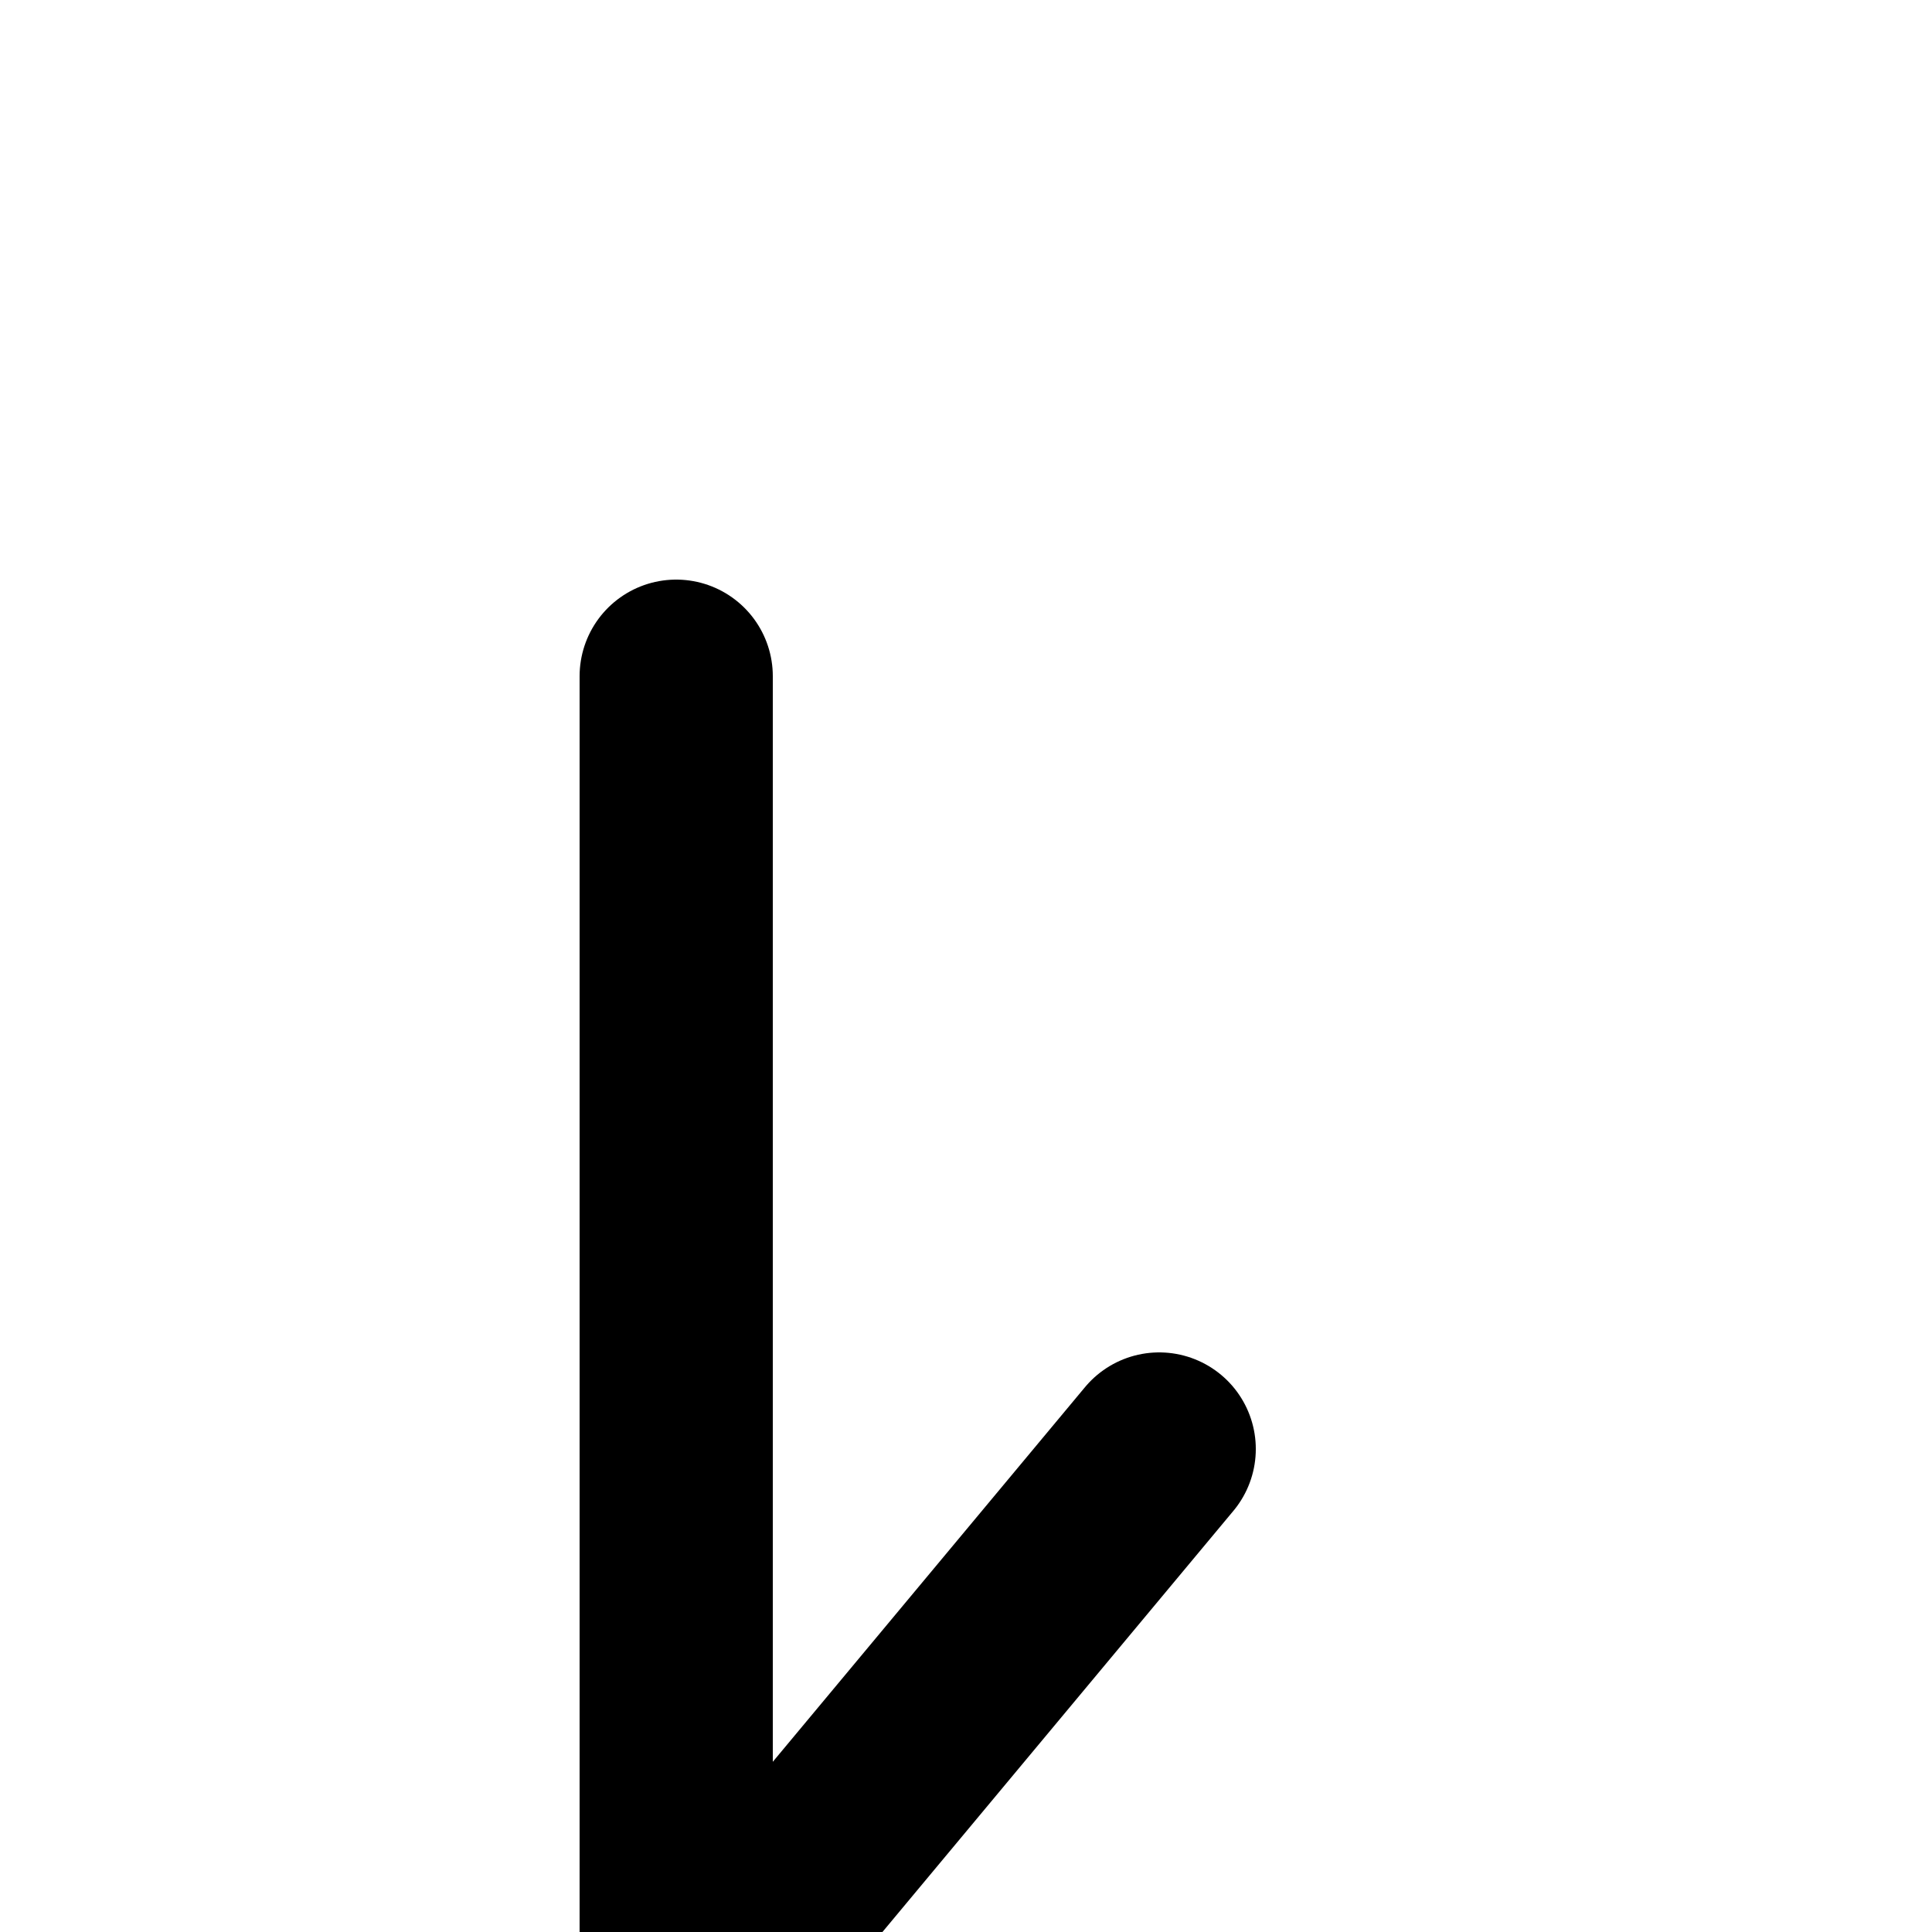
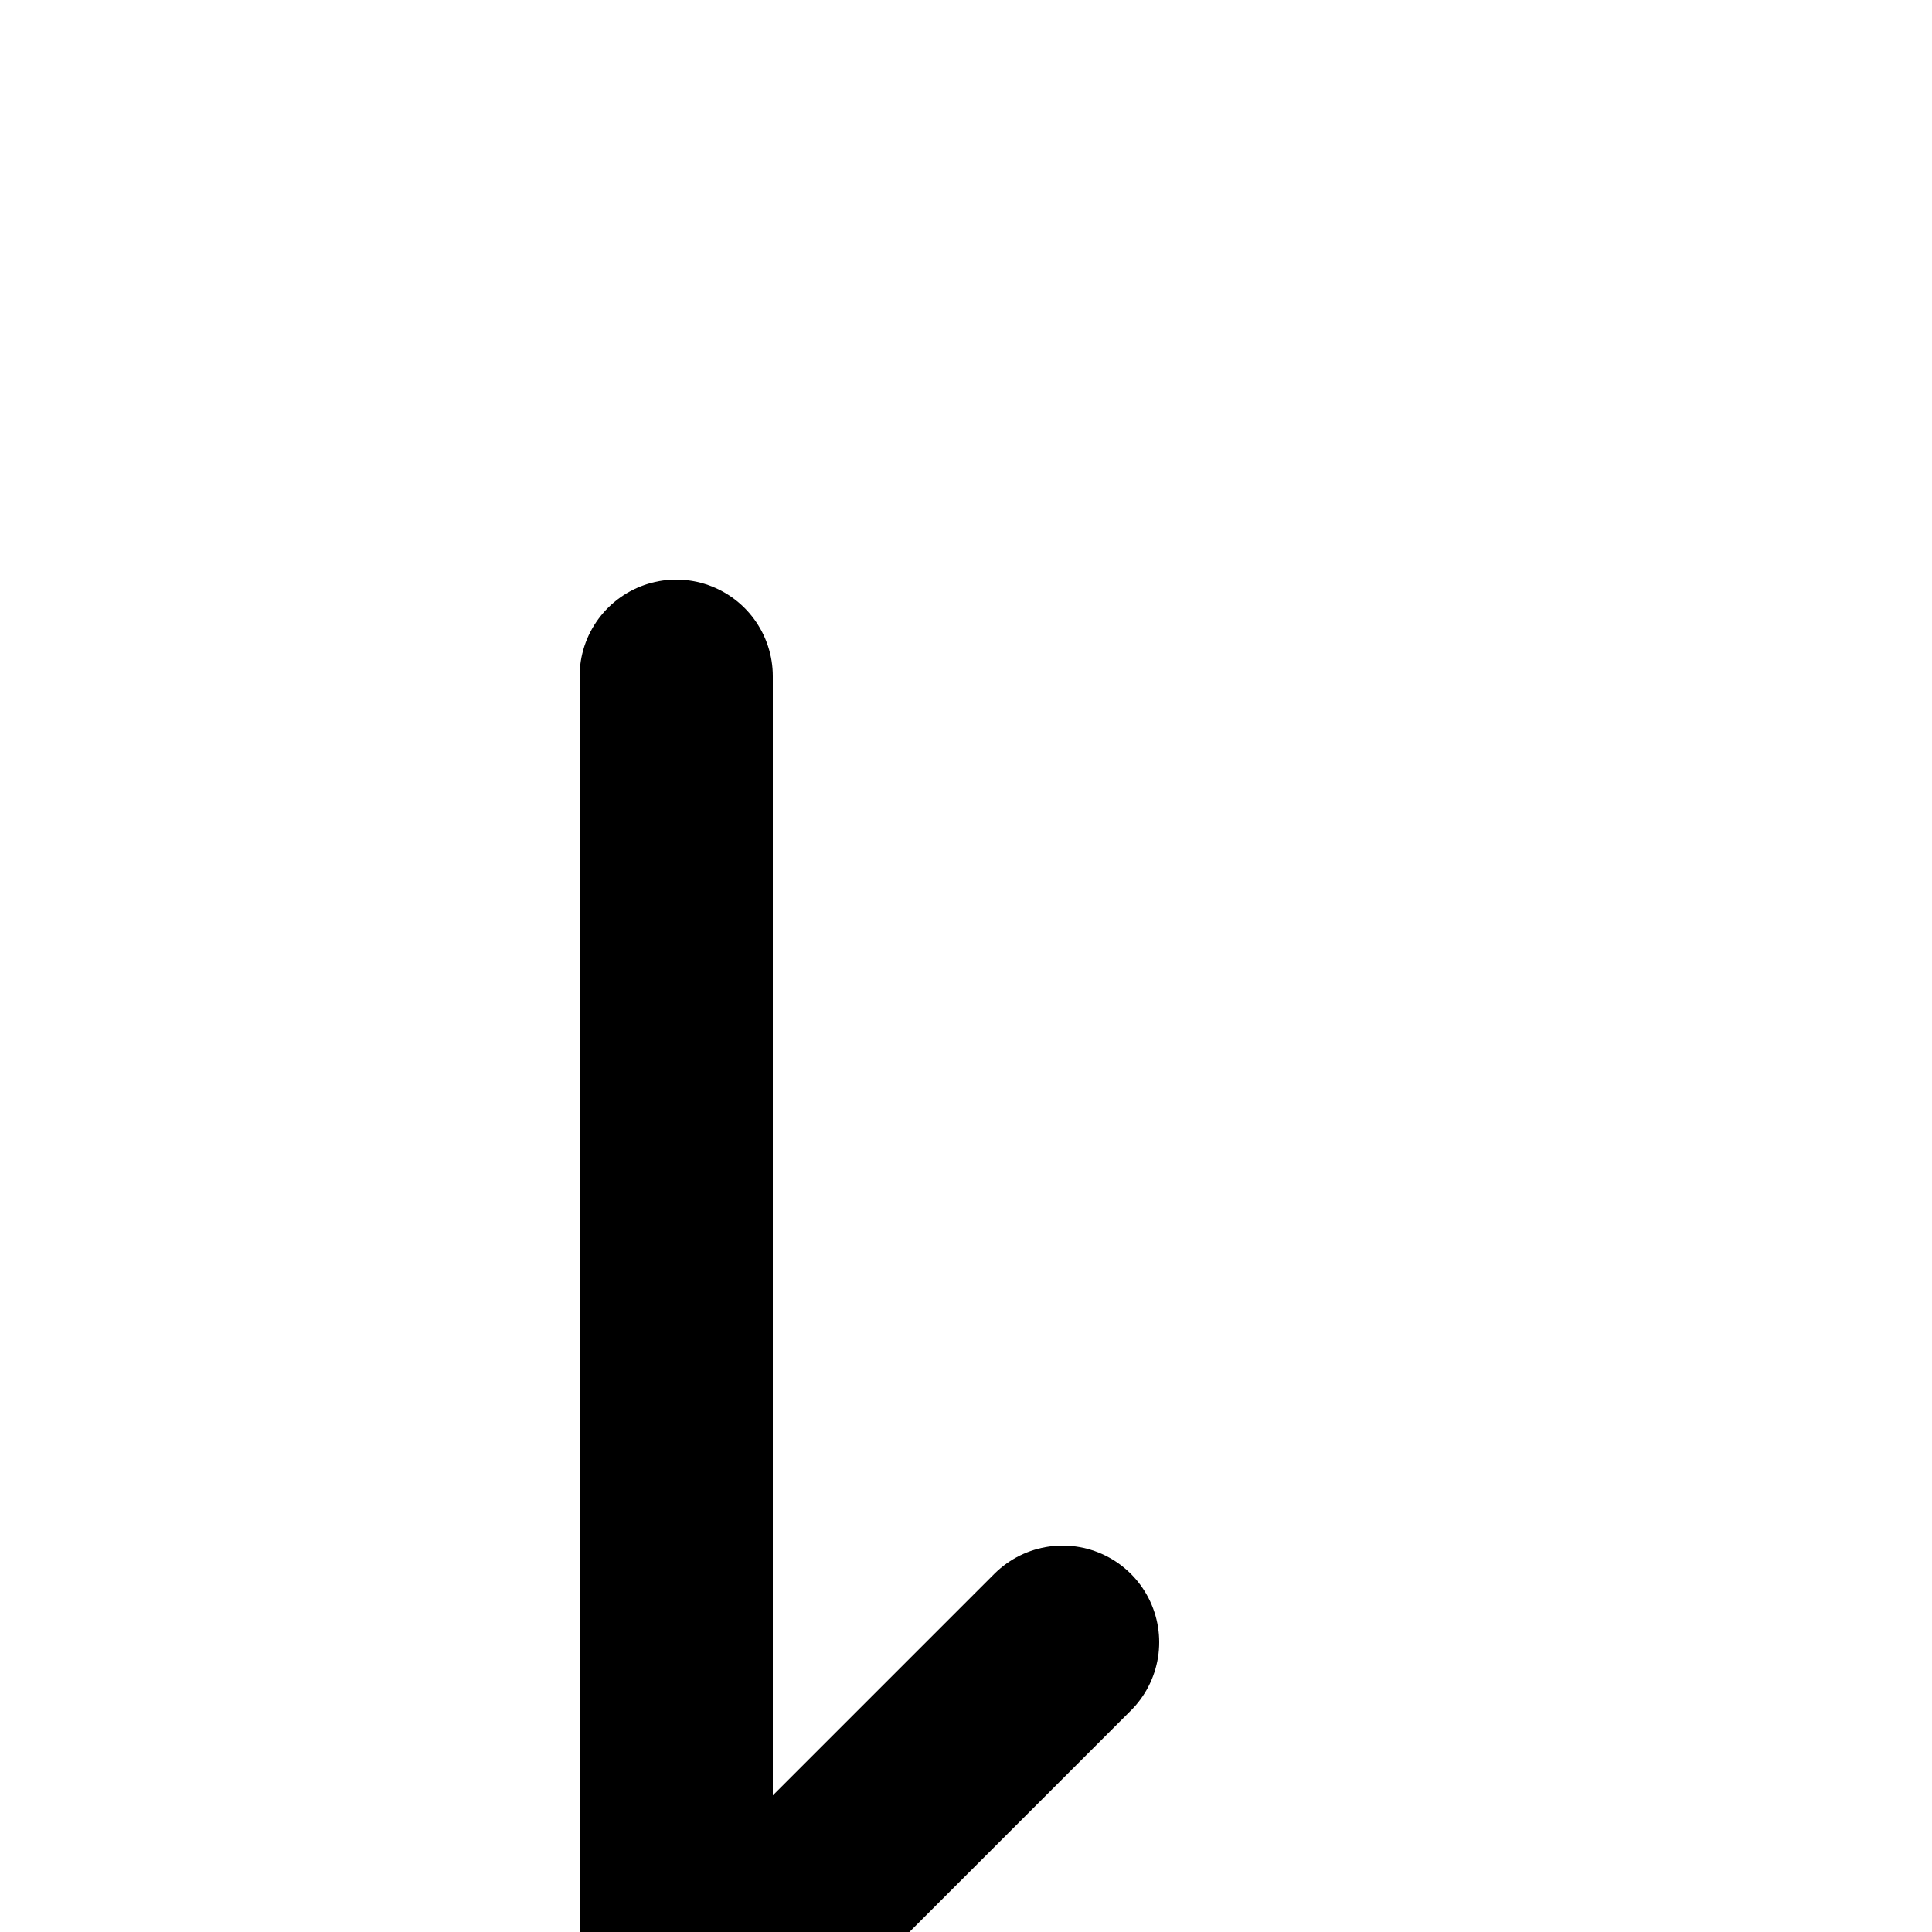
<svg xmlns="http://www.w3.org/2000/svg" width="1000" height="1000" viewBox="0 0 1000 1000" version="1.1" id="svg5">
  <defs id="defs2" />
  <g id="layer1">
-     <path style="fill:none;stroke:#000000;stroke-width:100;stroke-linecap:round;stroke-linejoin:round;stroke-dasharray:none;stroke-opacity:1" d="m 350,350 v 700 L 600,750" id="path1330" />
+     <path style="fill:none;stroke:#000000;stroke-width:100;stroke-linecap:round;stroke-linejoin:round;stroke-dasharray:none;stroke-opacity:1" d="m 350,350 v 700 L 550,850" id="path1330" />
  </g>
</svg>
